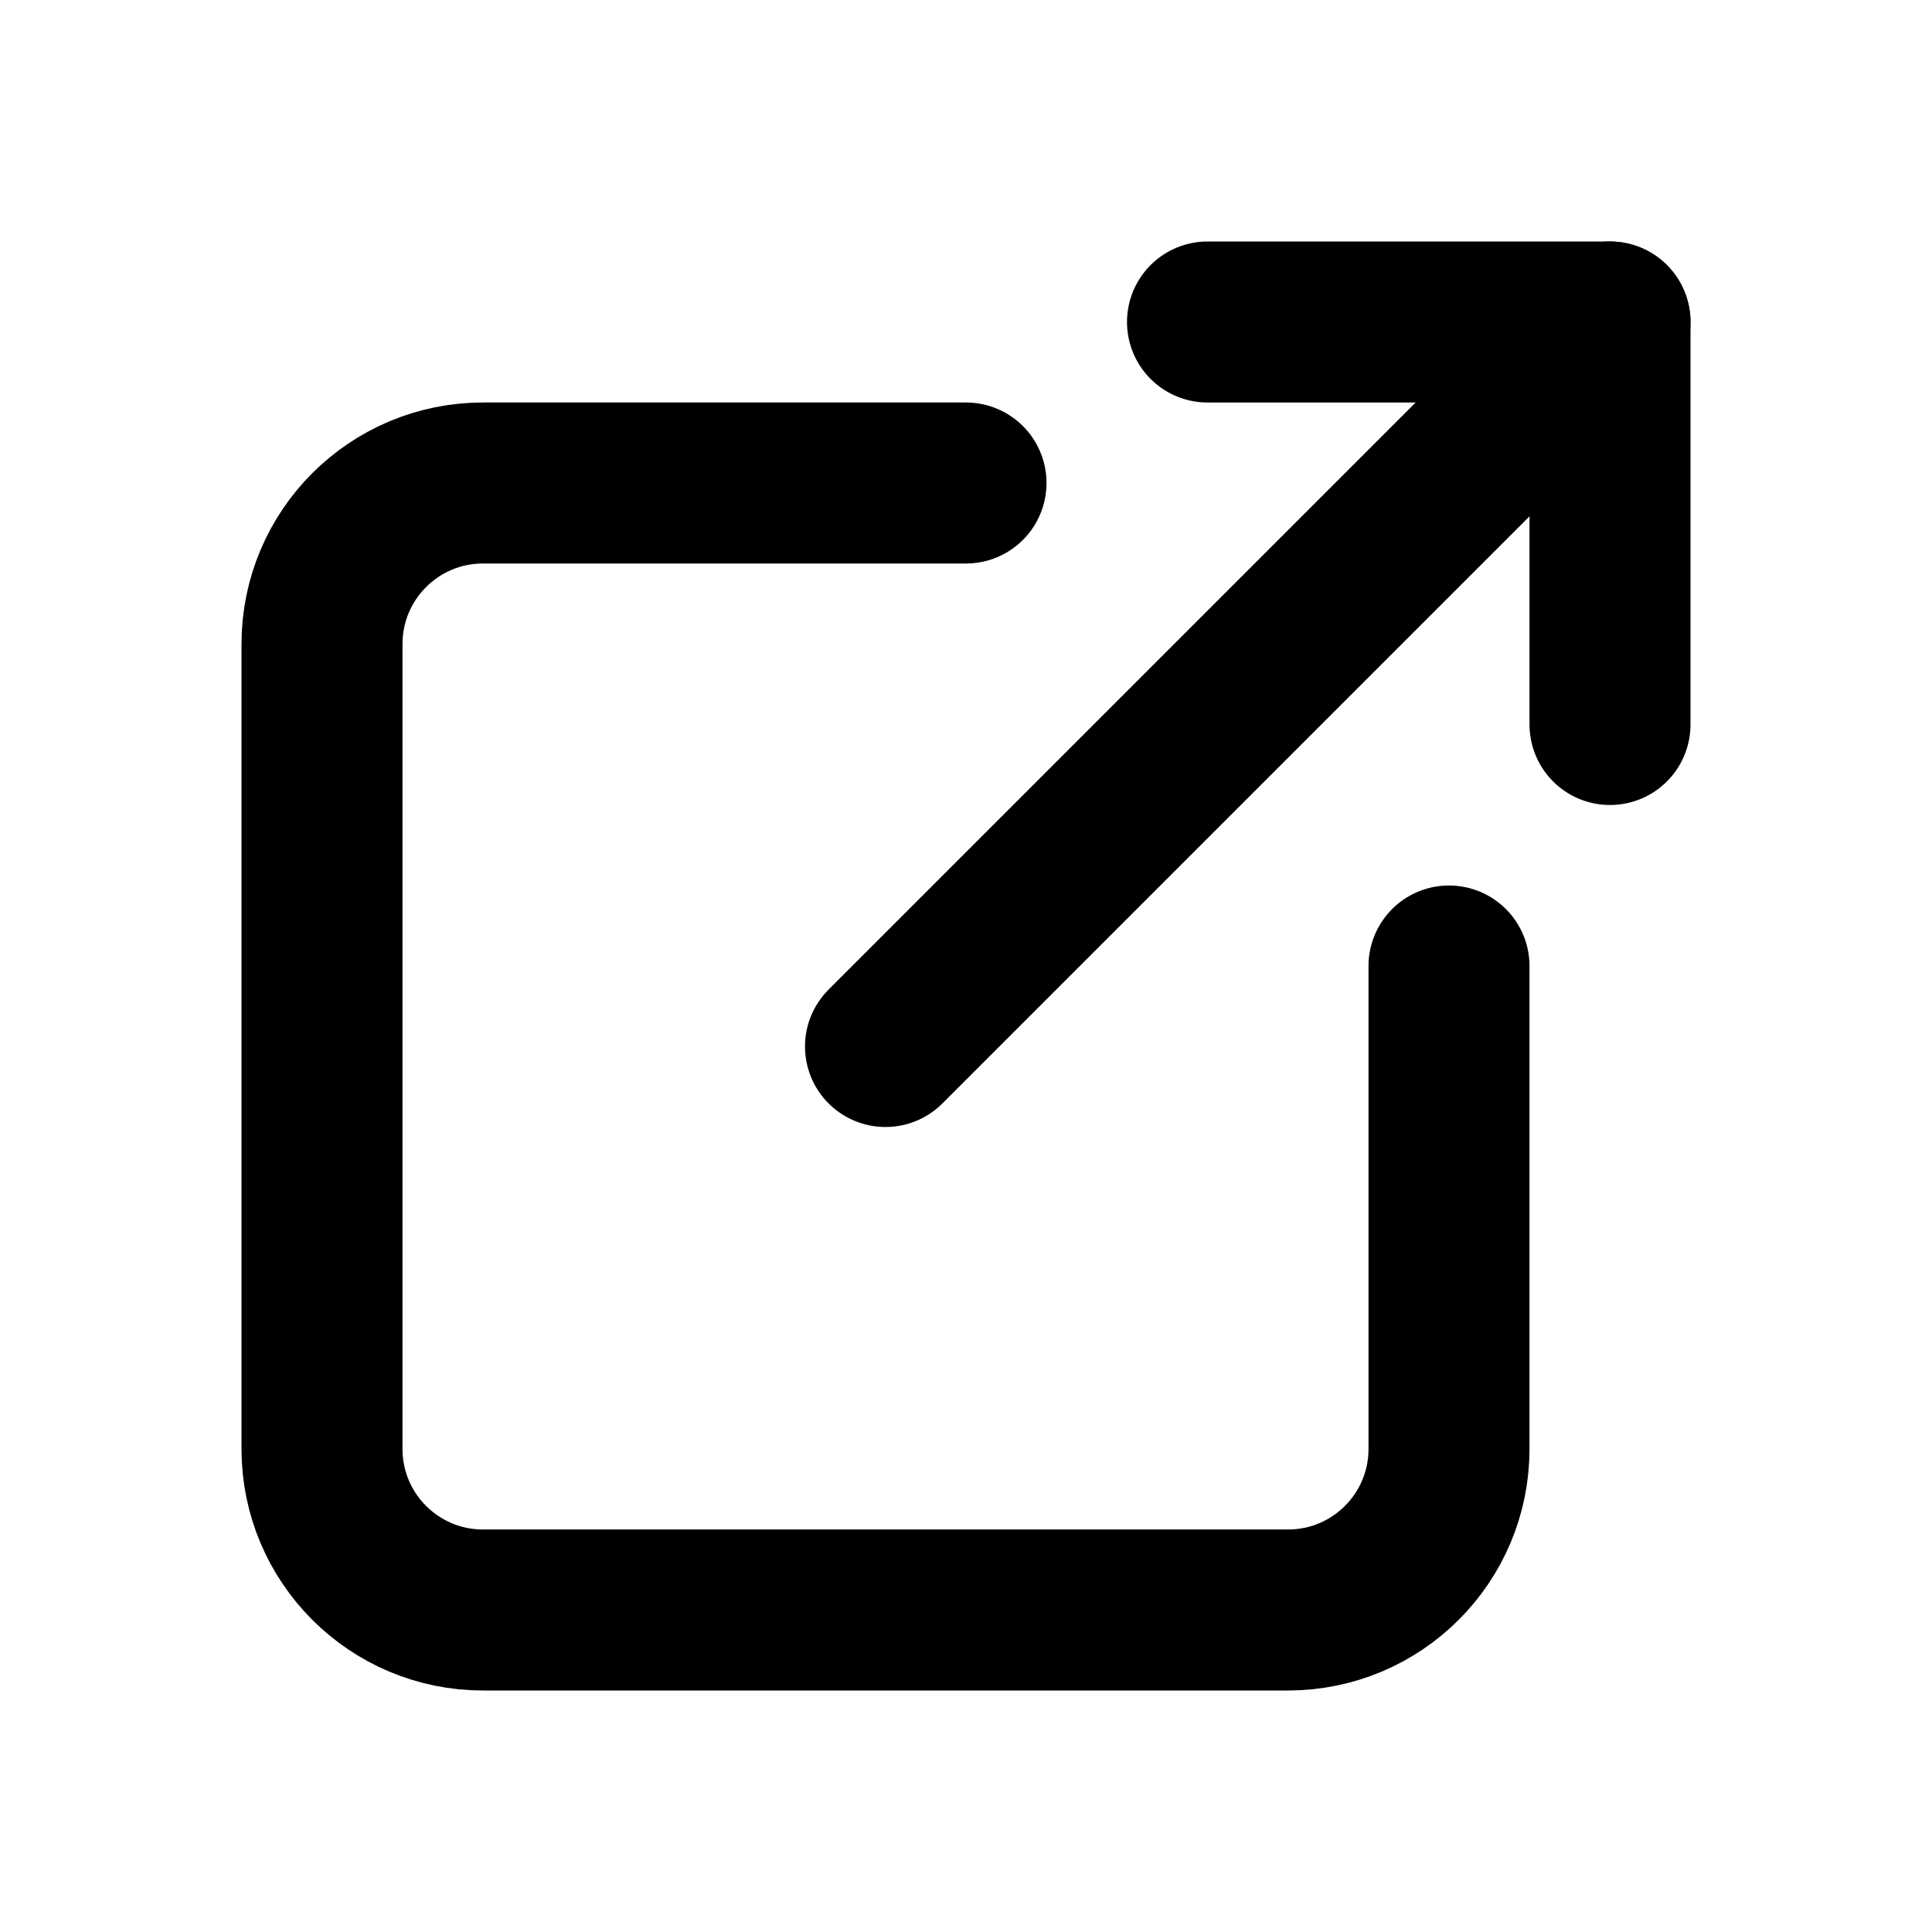
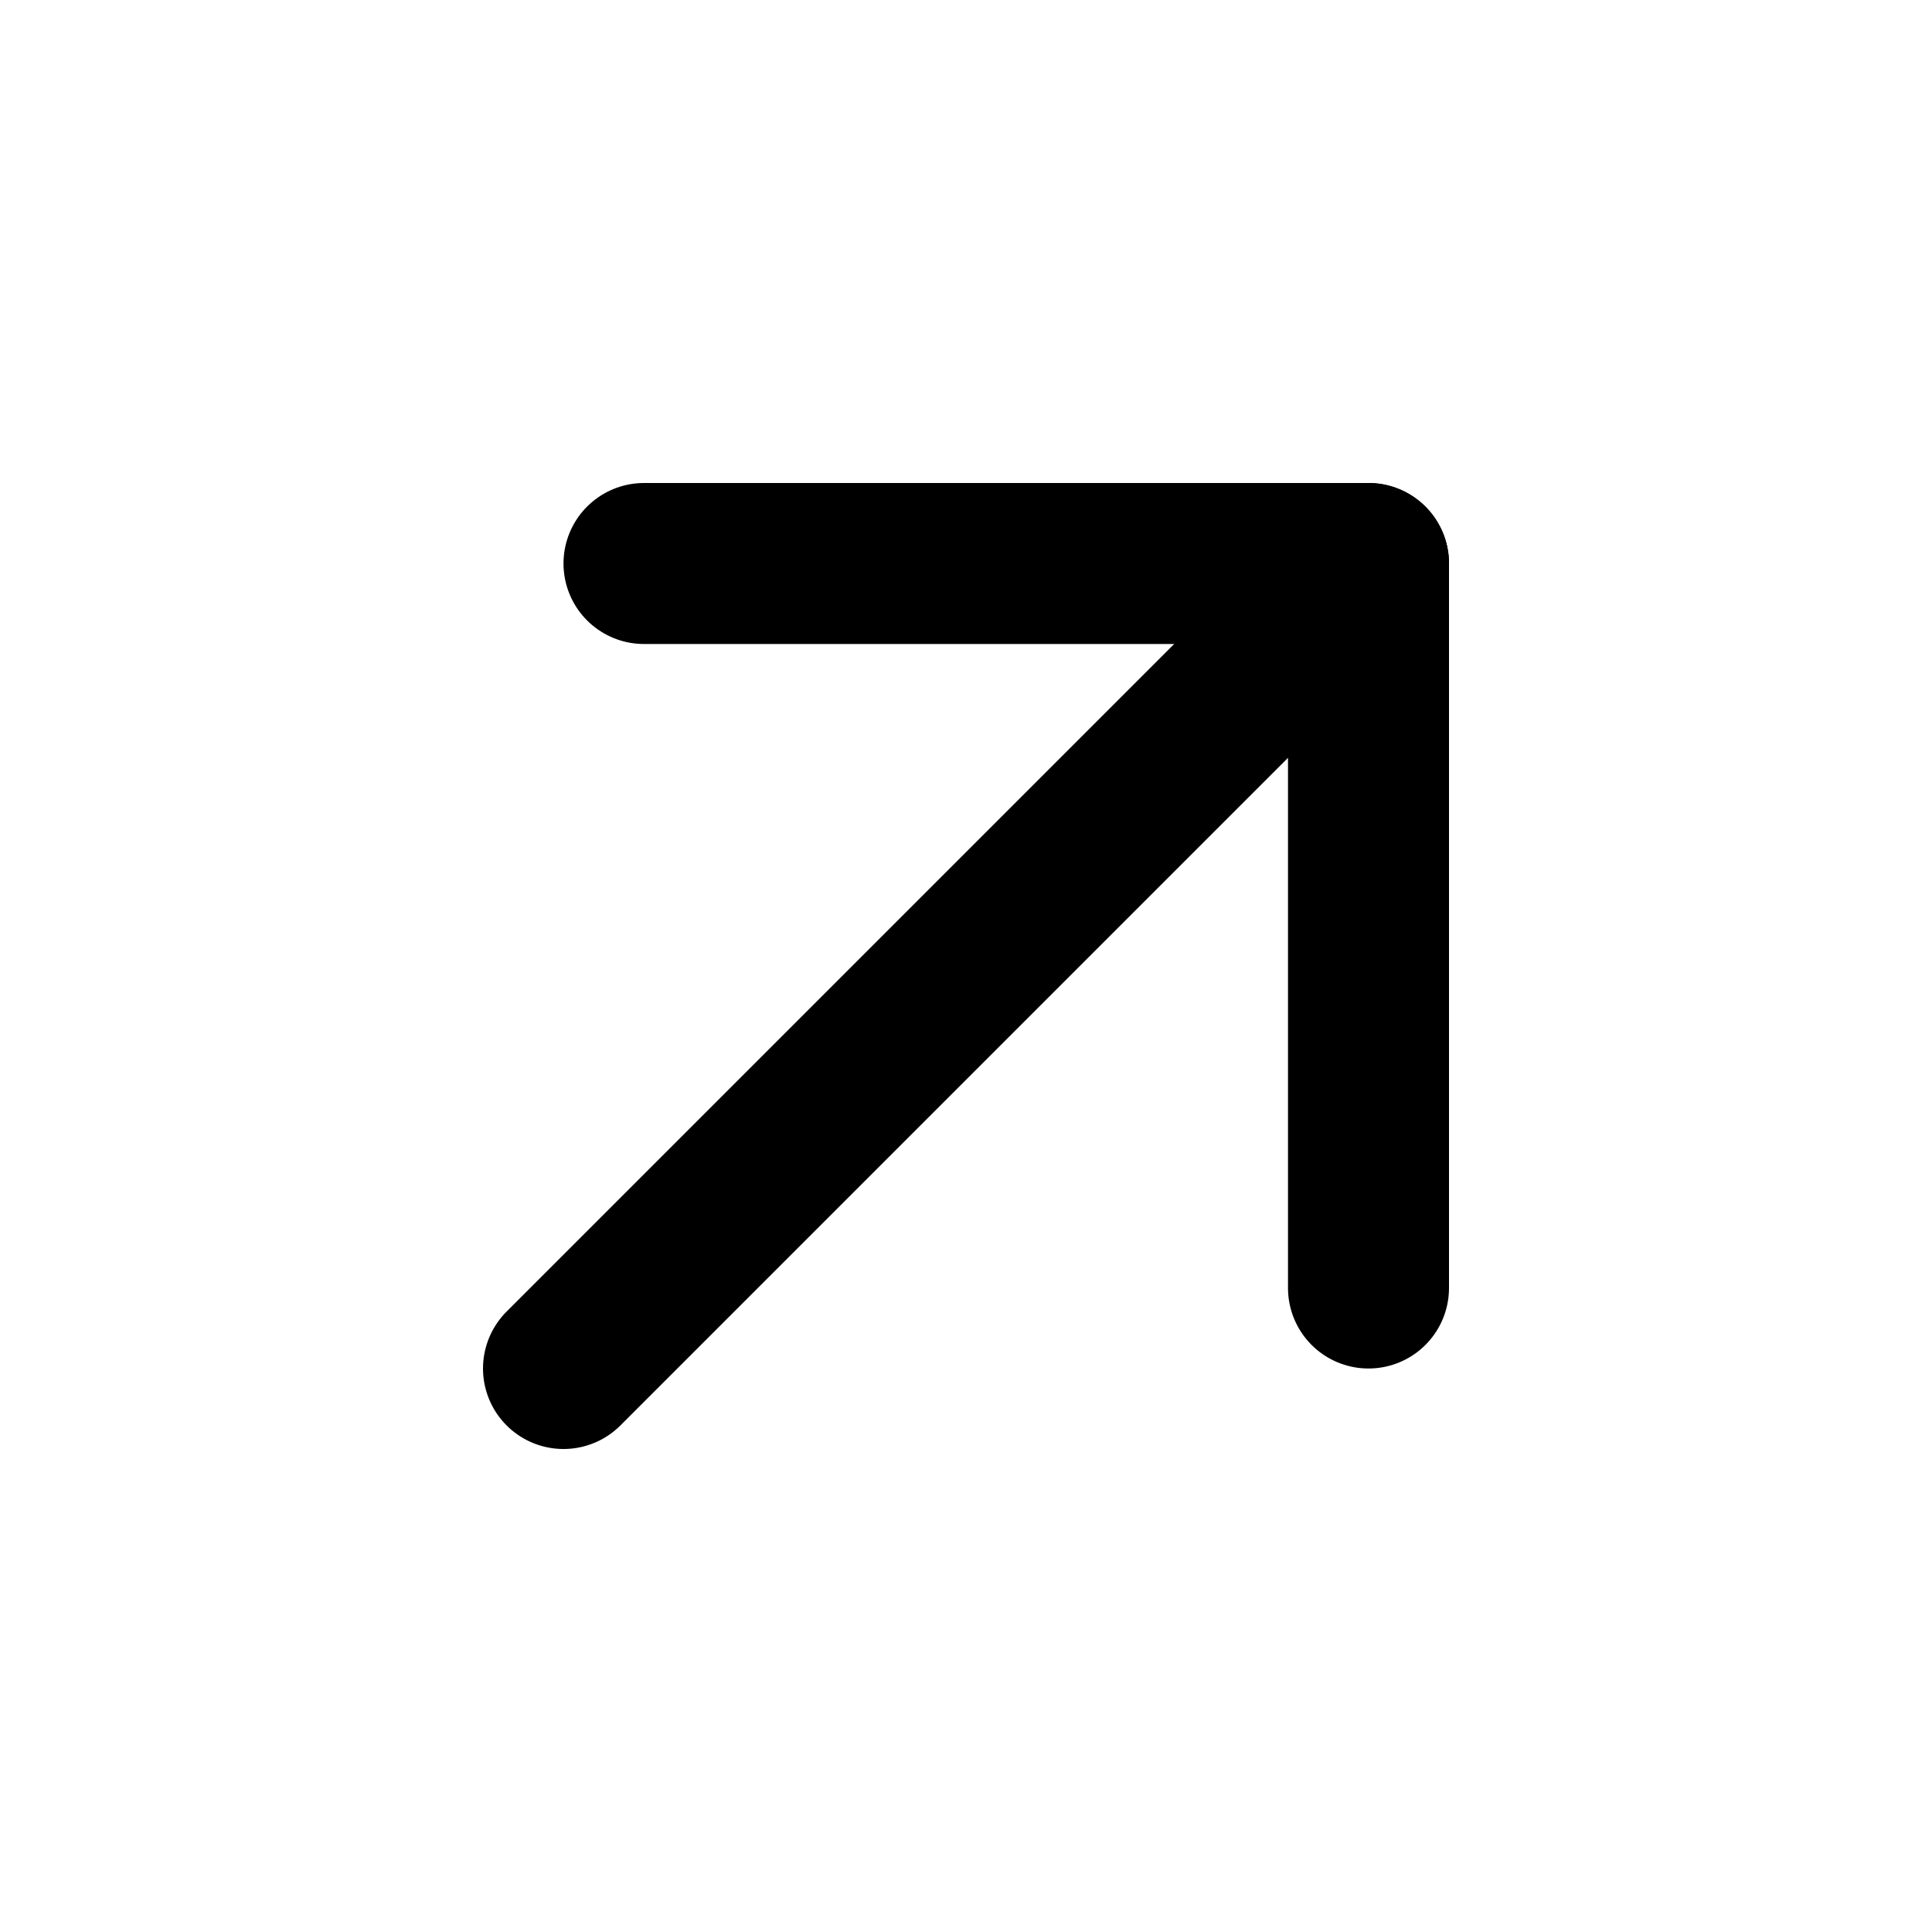
- <svg xmlns="http://www.w3.org/2000/svg" width="24" height="24" viewBox="0 0 24 24" fill="none" stroke="currentColor" stroke-width="2" stroke-linecap="round" stroke-linejoin="round" class="icon icon-tabler icons-tabler-outline icon-tabler-external-link">
+ <svg xmlns="http://www.w3.org/2000/svg" width="24" height="24" viewBox="0 0 24 24" fill="none" stroke="currentColor" stroke-width="2" stroke-linecap="round" stroke-linejoin="round" class="icon icon-tabler icons-tabler-outline icon-tabler-arrow-up-right">
  <path stroke="none" d="M0 0h24v24H0z" fill="none" />
-   <path d="M12 6h-6a2 2 0 0 0 -2 2v10a2 2 0 0 0 2 2h10a2 2 0 0 0 2 -2v-6" />
-   <path d="M11 13l9 -9" />
-   <path d="M15 4h5v5" />
+   <path d="M17 7l-10 10" />
+   <path d="M8 7l9 0l0 9" />
</svg>
